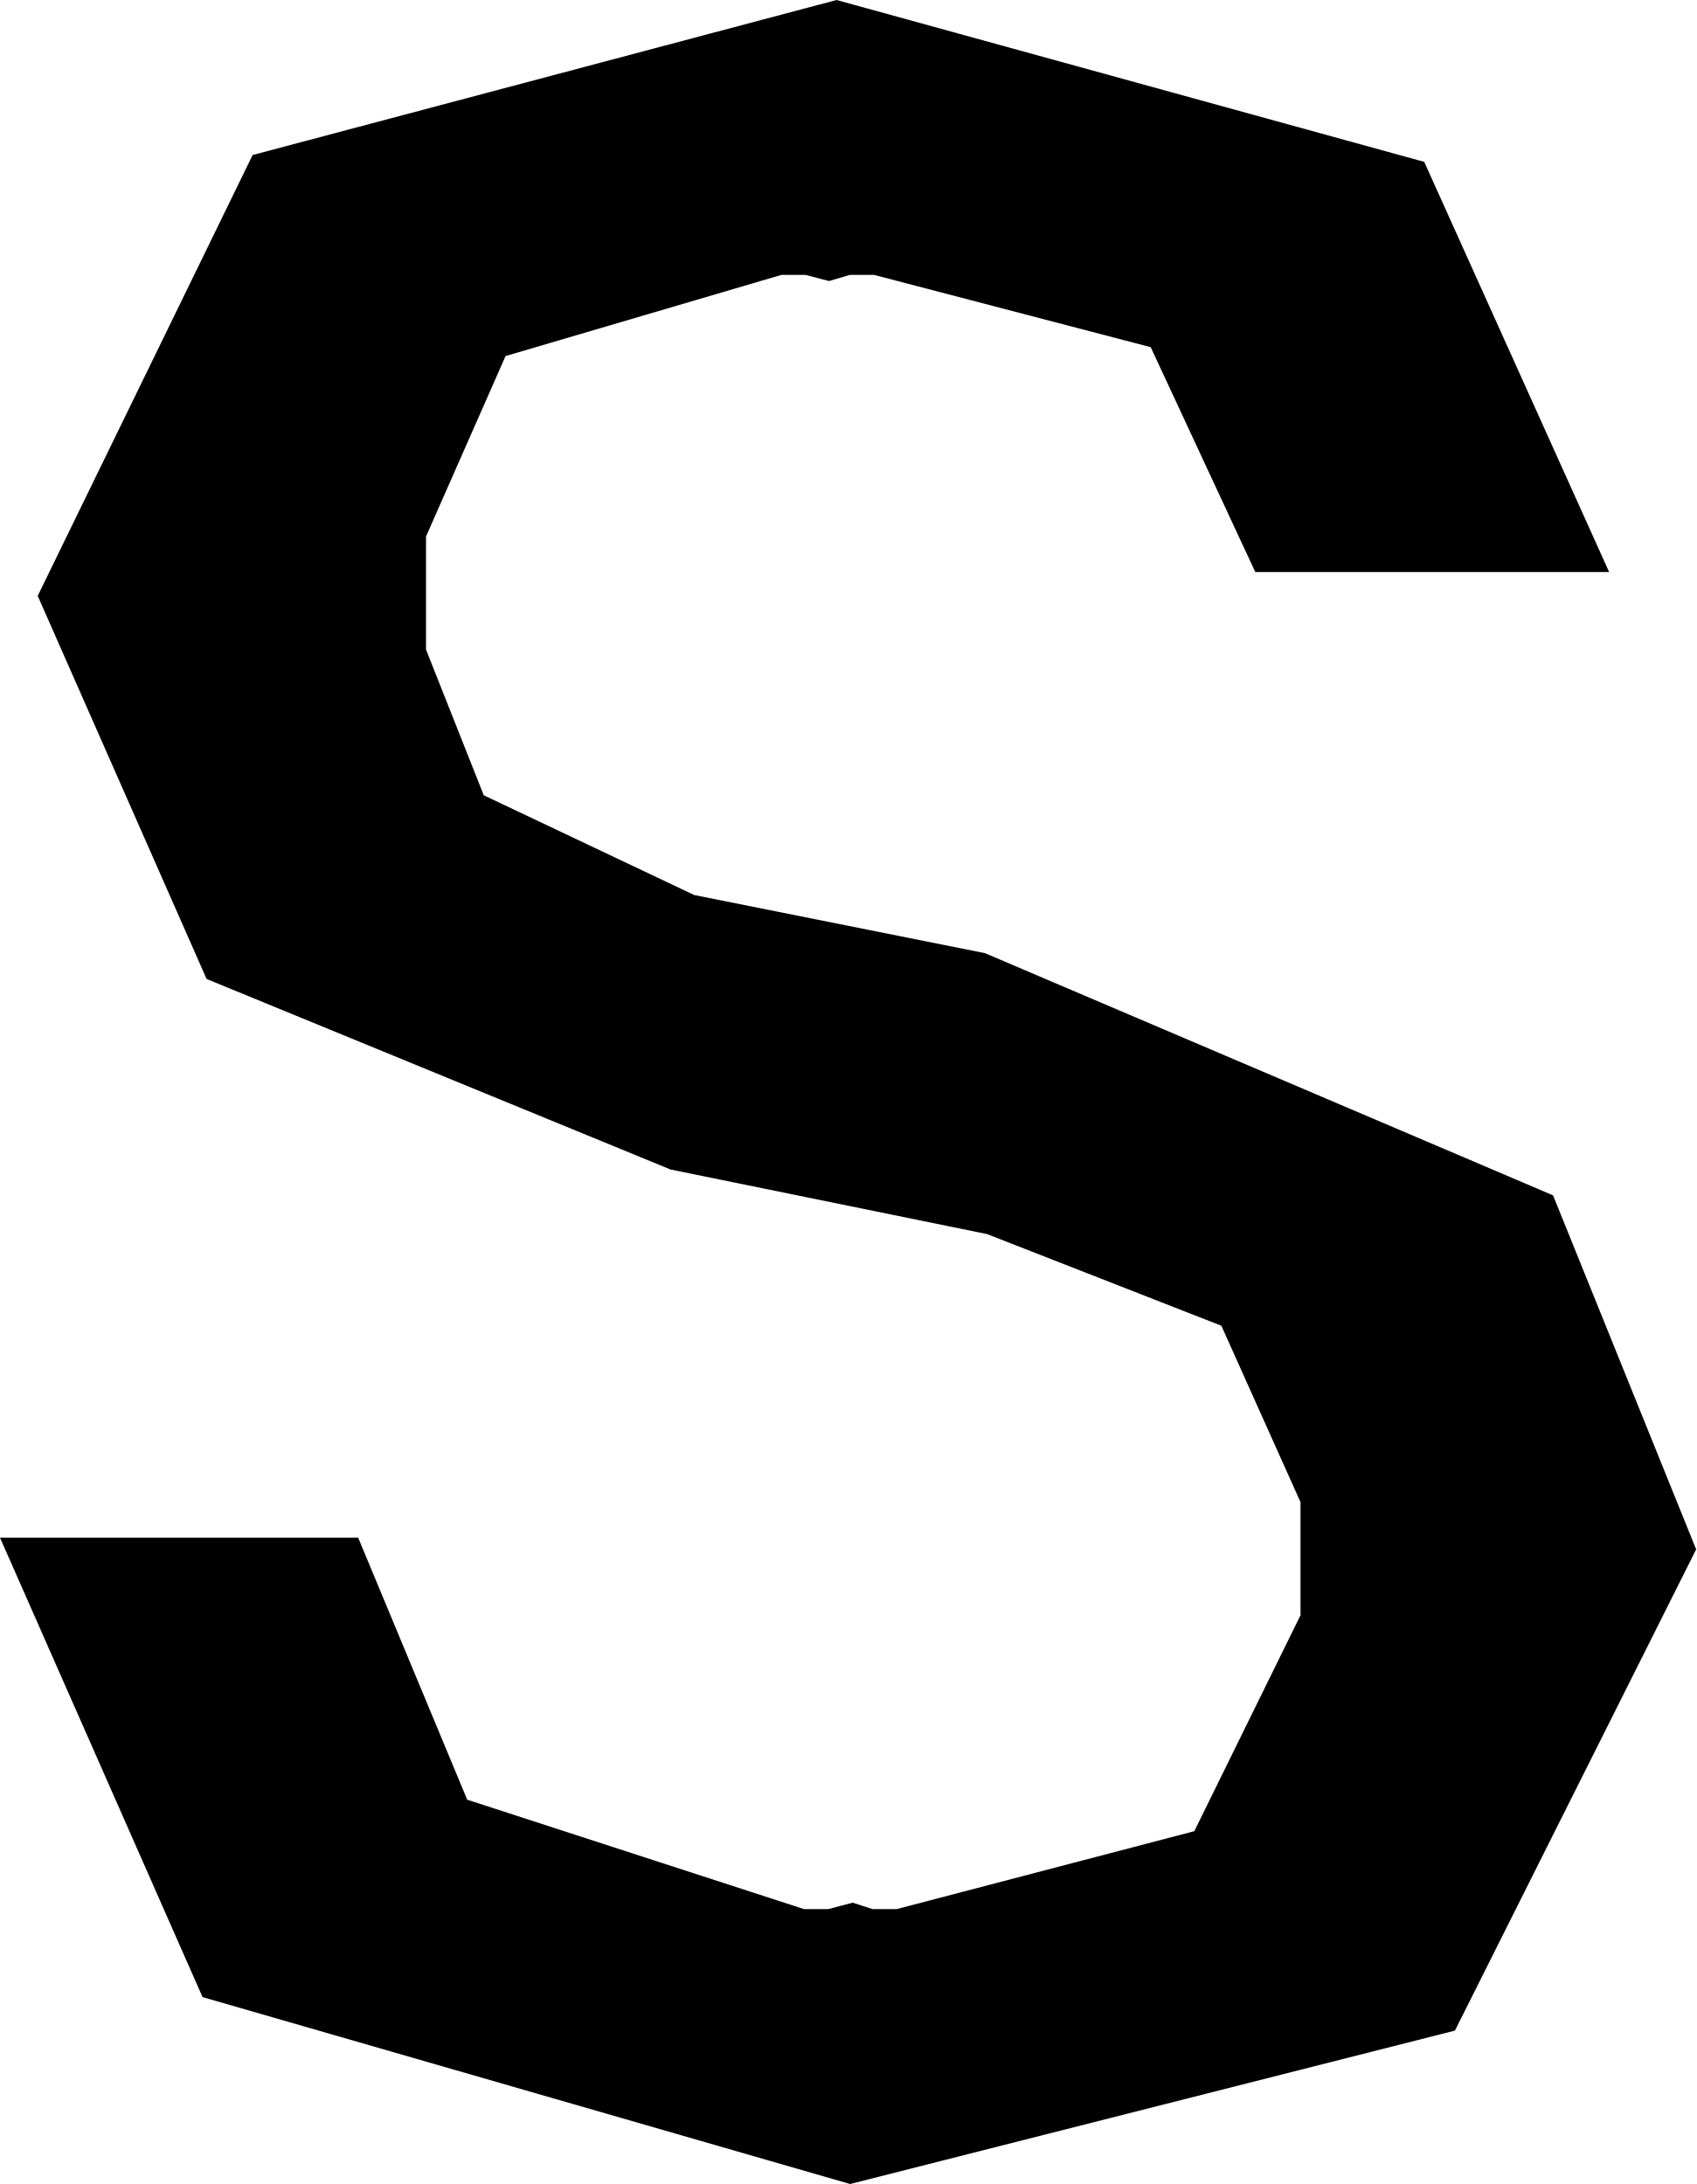
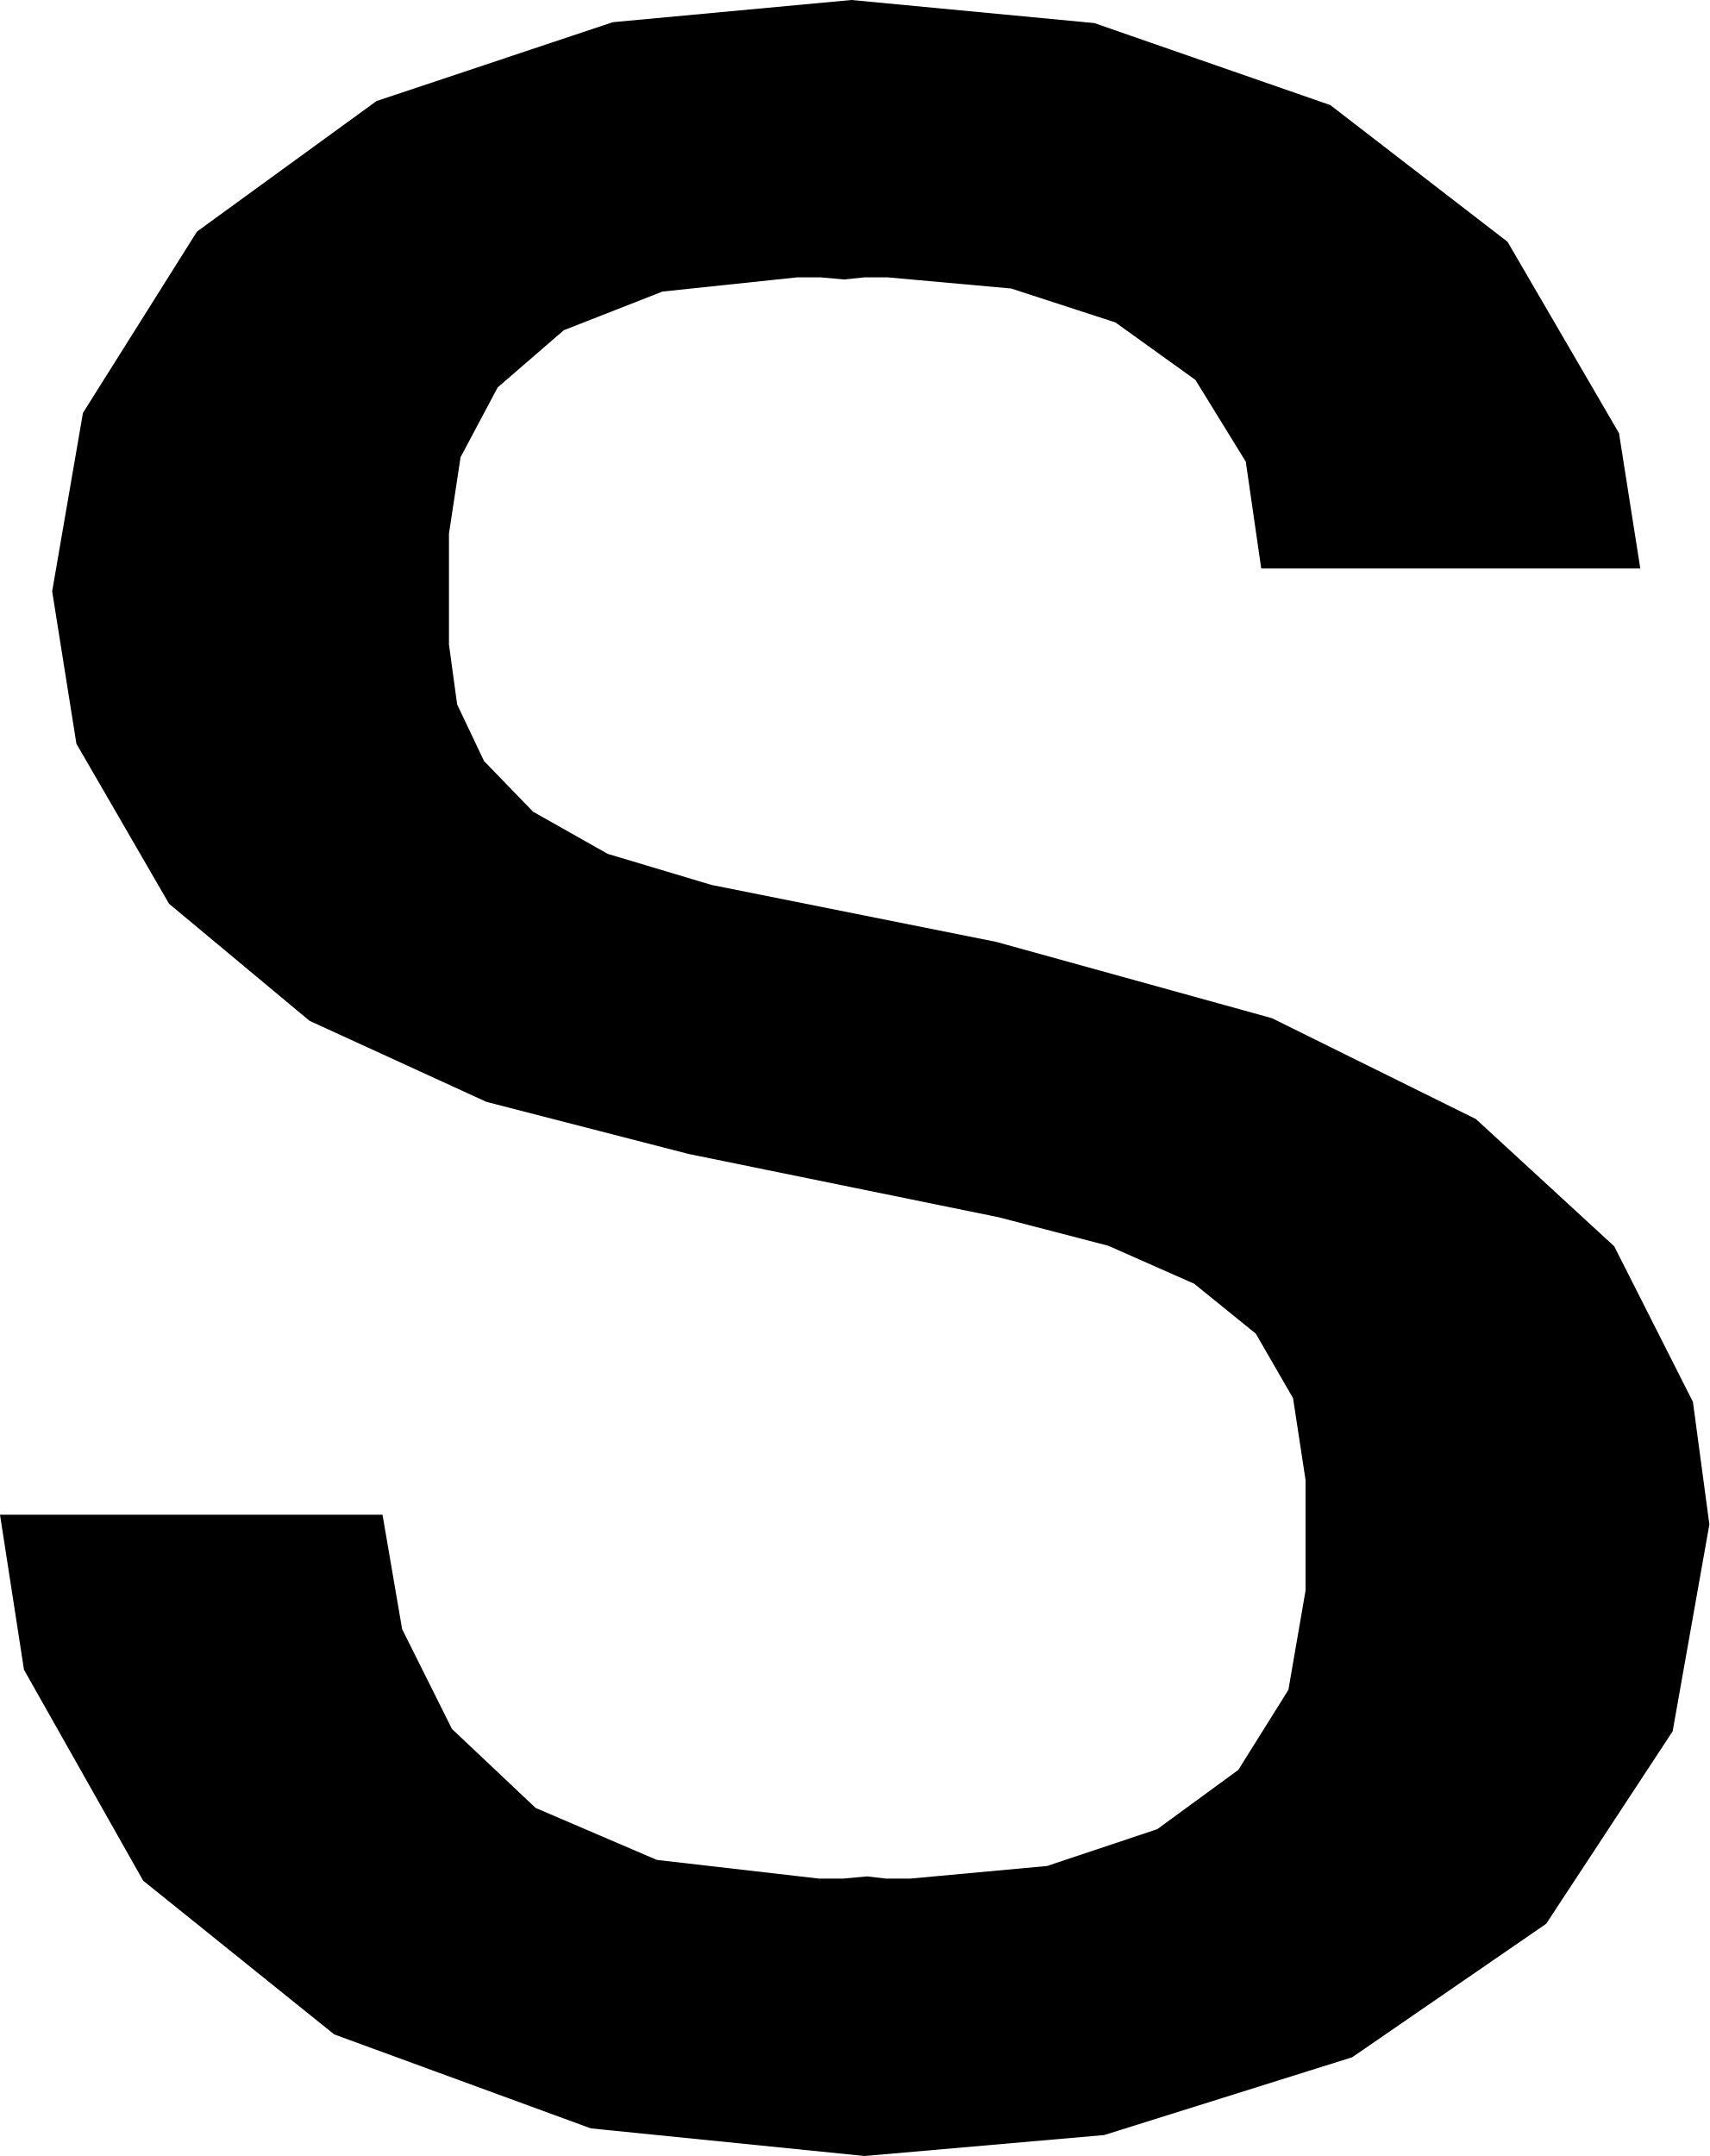
- <svg xmlns="http://www.w3.org/2000/svg" viewBox="4.753 1.177 142.812 183.938">
-   <polygon points="76.309,24.33 78.349,24.33 101.639,30.416 110.445,49.354 140.237,49.354 140.237,49.354 140.237,49.354 140.237,49.354 124.67,14.81 75.189,1.177 26.023,14.232 7.928,51.361 22.147,83.626 61.213,99.674 87.869,105.114 107.589,112.832 114.253,127.69 114.253,137.21 105.311,155.4 80.253,161.962 78.213,161.962 76.55,161.422 74.486,161.962 72.446,161.962 44.09,152.748 34.91,130.682 4.753,130.682 4.753,130.682 4.753,130.682 4.753,130.682 21.807,169.374 76.33,185.116 127.254,172.196 147.565,131.668 135.516,101.85 87.678,81.45 63.198,76.554 45.484,68.156 40.622,55.882 40.622,46.362 47.32,31.164 70.542,24.33 72.582,24.33 74.556,24.846" />
+ <svg xmlns="http://www.w3.org/2000/svg" viewBox="2.029 0.489 146.937 185.315">
+   <polygon points="76.309,24.33 78.349,24.33 88.946,25.287 97.911,28.203 104.787,33.143 109.117,40.171 110.445,49.354 143.029,49.354 143.029,49.354 143.029,49.354 143.029,49.354 141.199,37.723 131.618,21.273 116.384,9.522 96.097,2.472 75.22,0.489 54.711,2.396 34.396,9.174 18.964,20.391 9.159,35.982 6.513,51.315 8.597,64.414 16.561,78.171 28.638,88.233 43.848,95.2 61.213,99.674 87.869,105.114 97.297,107.566 104.676,110.828 109.979,115.121 113.18,120.668 114.253,127.69 114.253,137.21 112.78,145.738 108.473,152.62 101.504,157.714 92.04,160.876 80.253,161.962 78.213,161.962 76.557,161.771 74.486,161.962 72.446,161.962 58.49,160.354 48.071,155.887 40.877,149.095 36.595,140.515 34.91,130.682 2.029,130.682 2.029,130.682 2.029,130.682 2.029,130.682 4.091,144.008 14.335,162.14 30.755,175.351 52.816,183.43 76.355,185.804 96.948,184.003 118.262,177.318 134.941,165.842 145.81,149.3 148.967,131.517 147.553,120.984 140.79,107.614 128.896,96.673 111.362,88.004 87.678,81.45 63.198,76.554 54.27,73.882 47.849,70.257 43.634,65.9 41.325,61.035 40.622,55.882 40.622,46.362 41.619,39.788 44.809,33.789 50.493,28.873 58.97,25.551 70.542,24.33 72.582,24.33 74.59,24.511" />
</svg>
